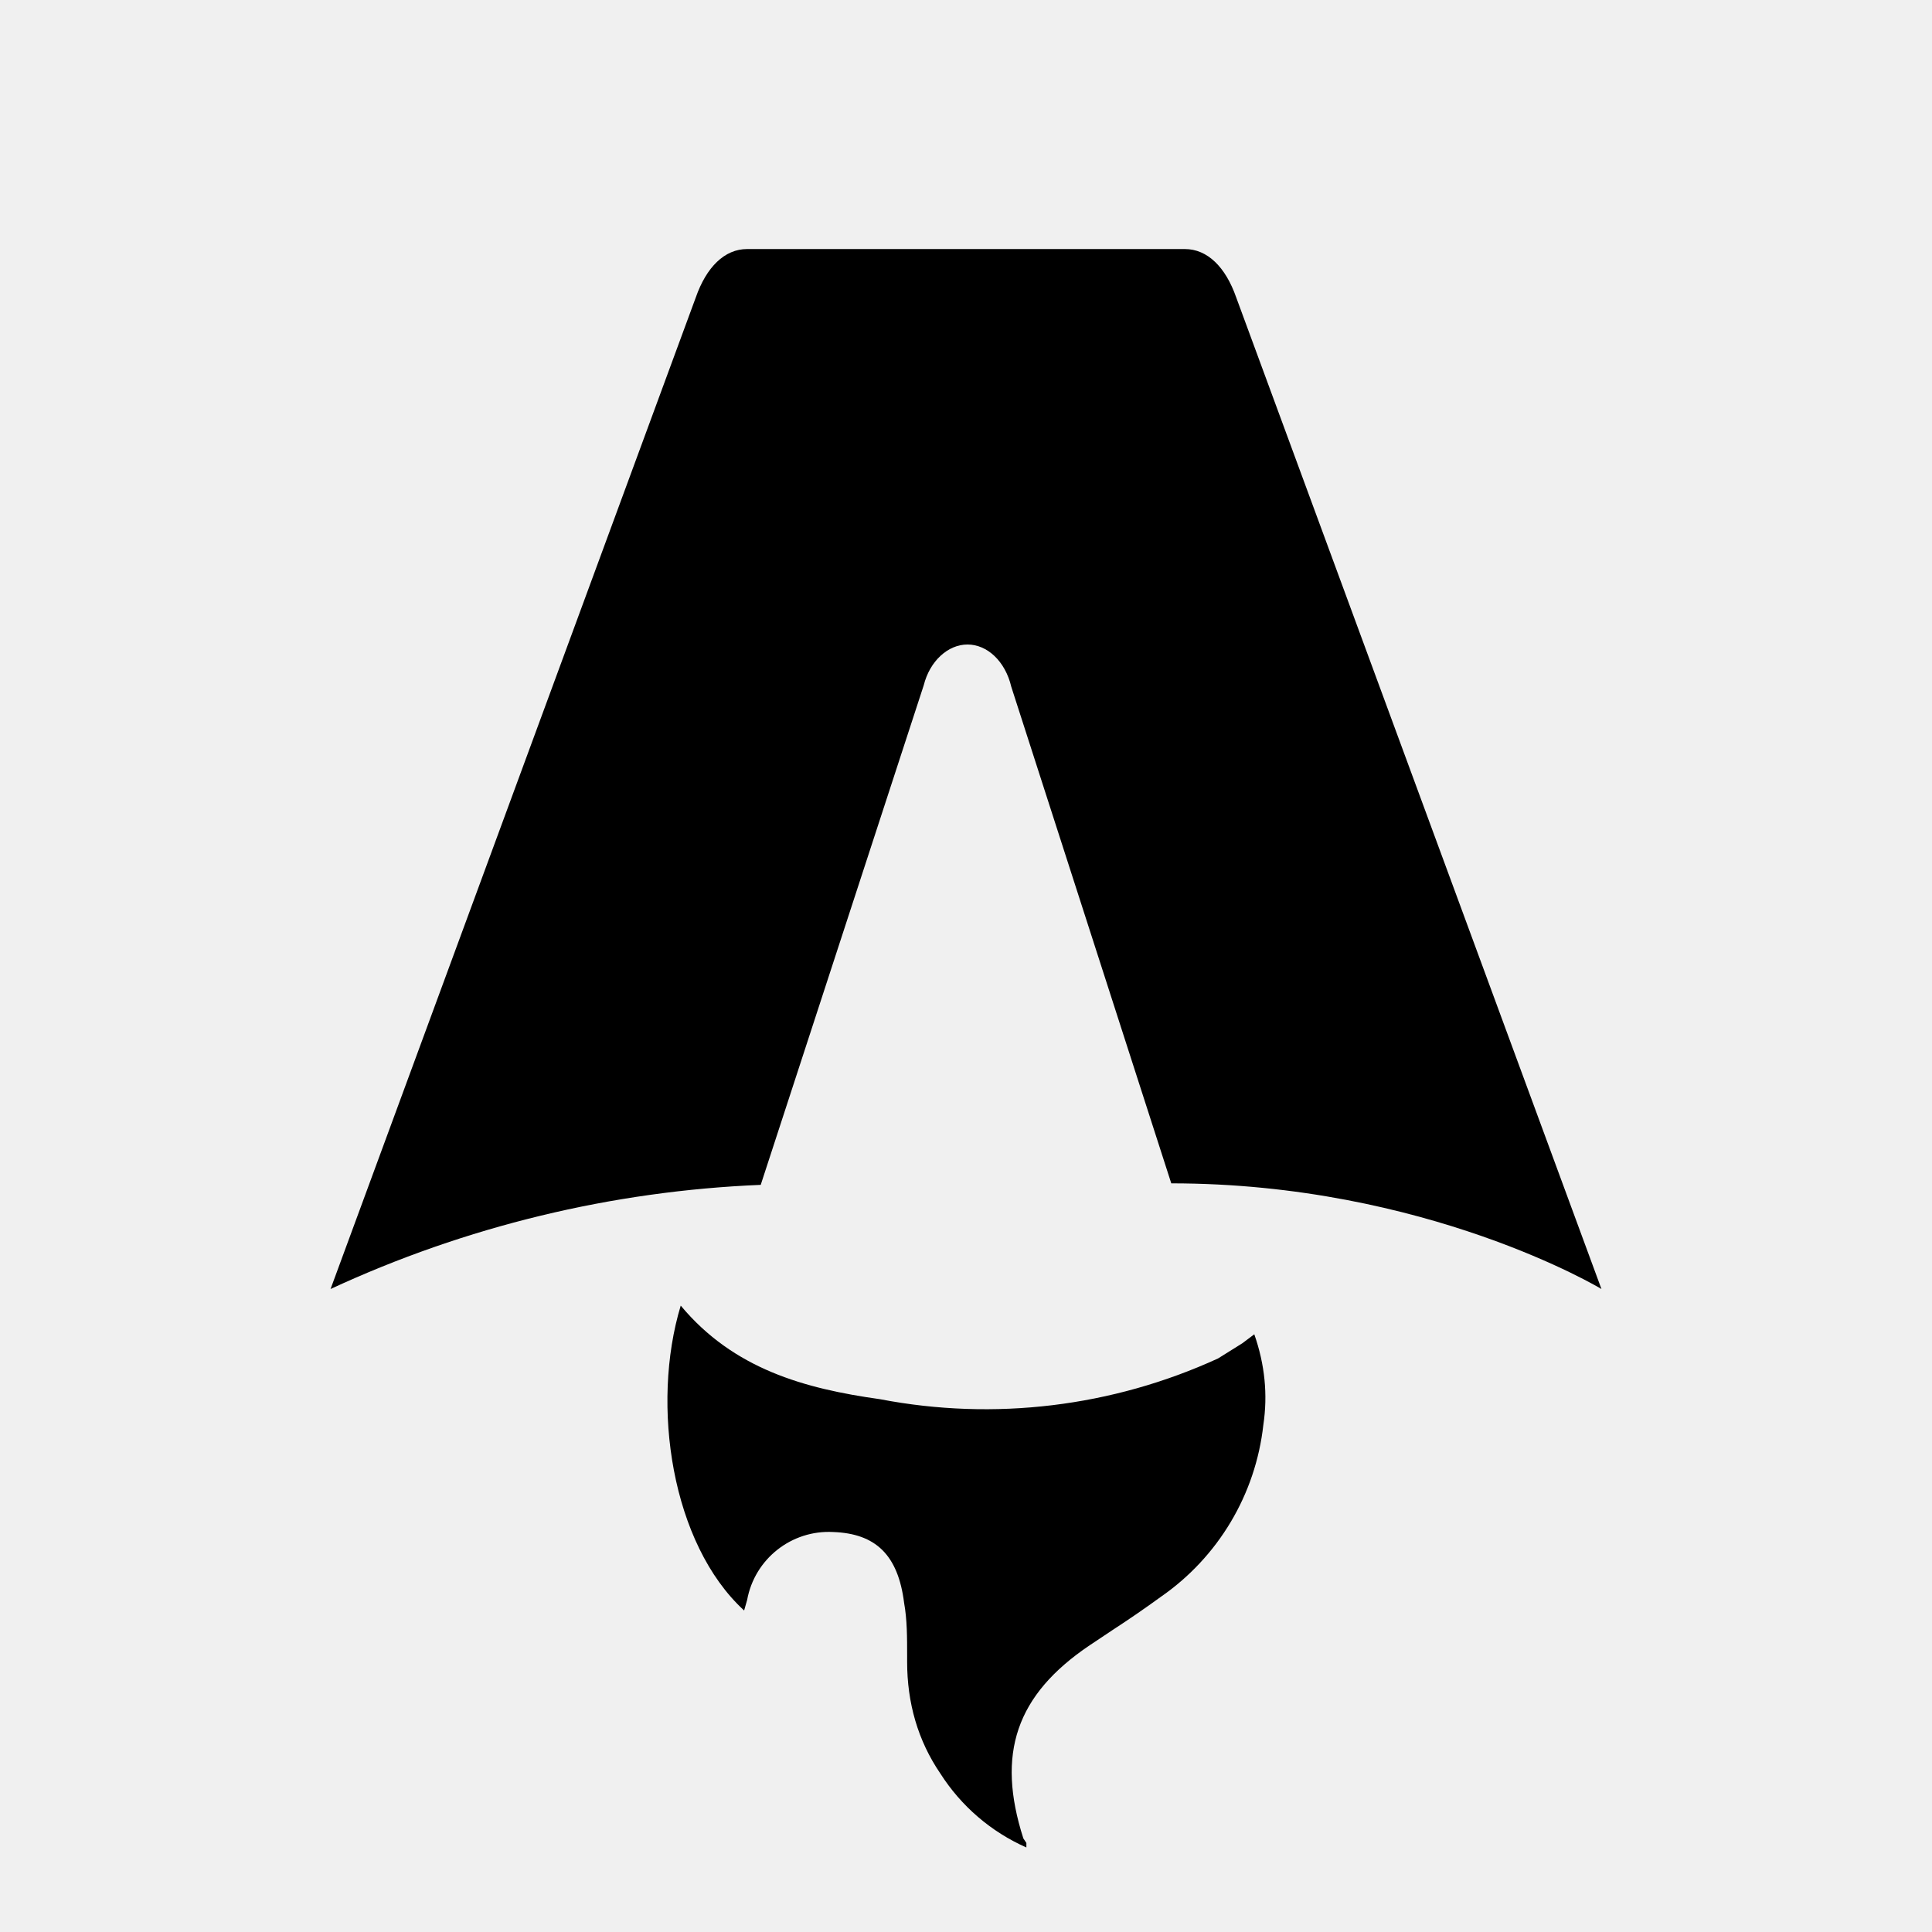
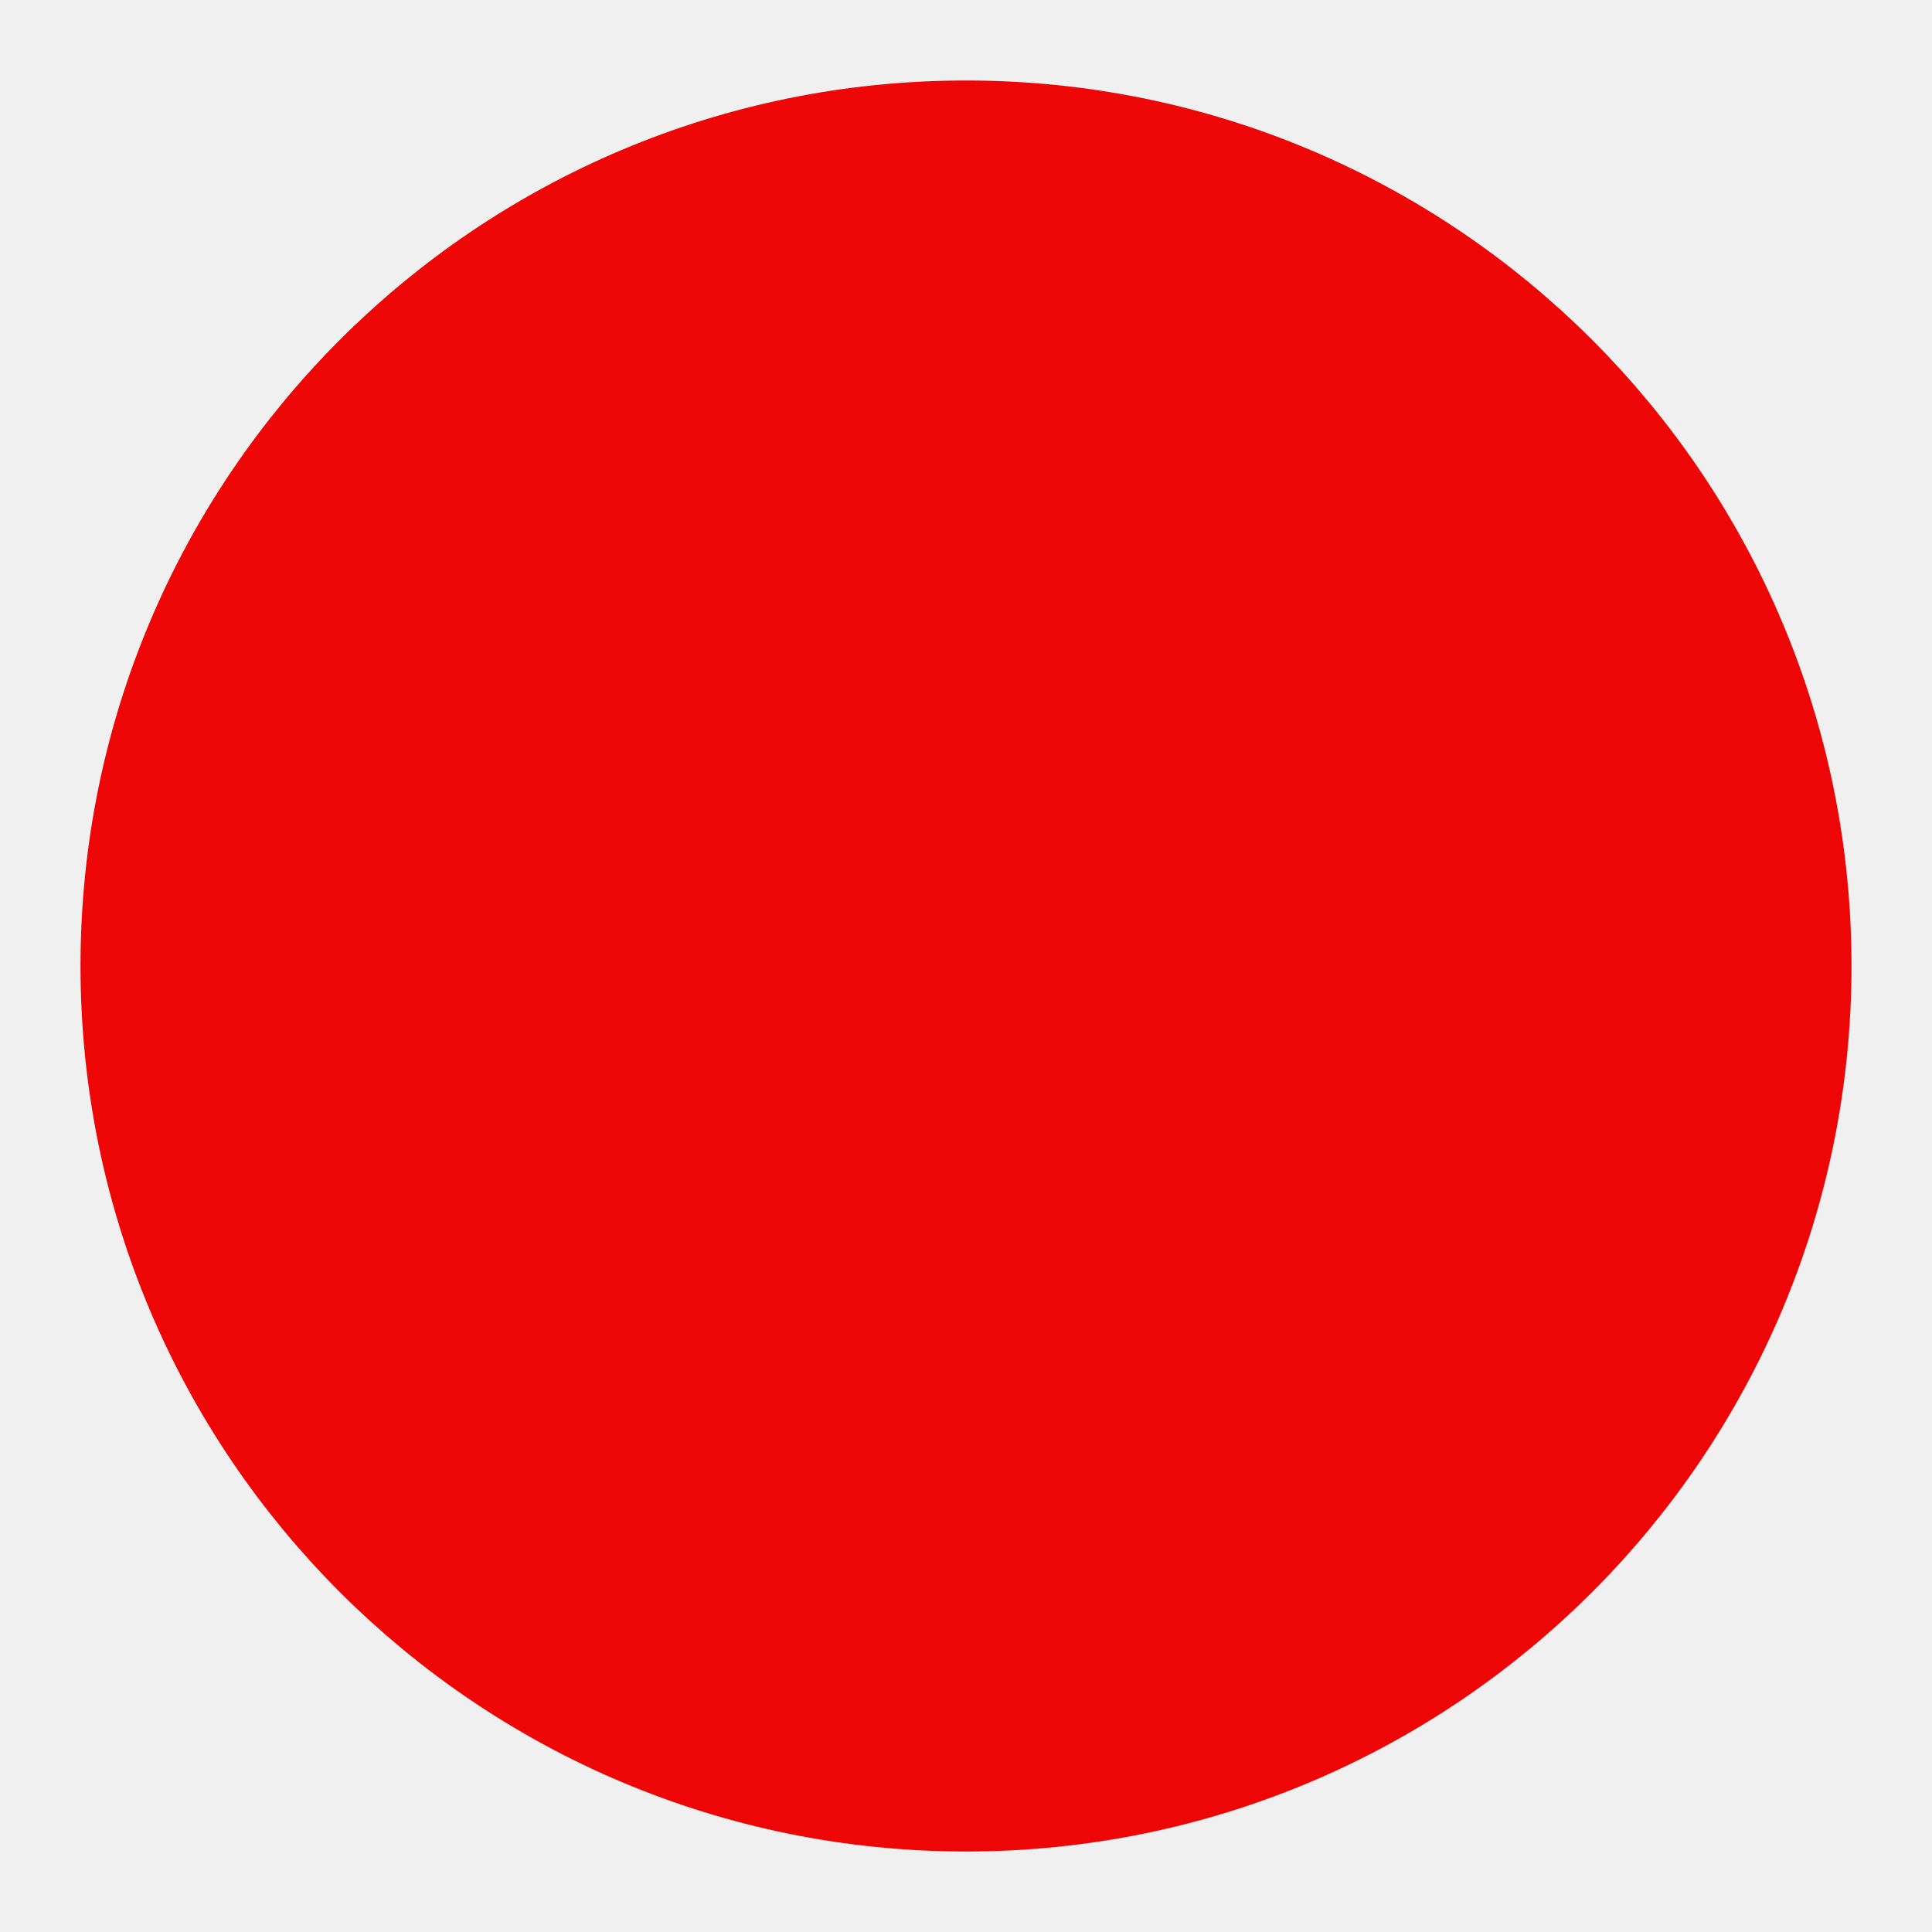
- <svg xmlns="http://www.w3.org/2000/svg" fill="none" viewBox="0 0 128 128">
-   <path d="M50.4 78.5a75.1 75.1 0 0 0-28.5 6.9l24.2-65.7c.7-2 1.9-3.2 3.4-3.2h29c1.5 0 2.7 1.2 3.4 3.2l24.2 65.7s-11.6-7-28.5-7L67 45.5c-.4-1.7-1.6-2.8-2.9-2.8-1.3 0-2.5 1.1-2.9 2.7L50.4 78.5Zm-1.1 28.2Zm-4.2-20.2c-2 6.6-.6 15.8 4.2 20.2a17.5 17.5 0 0 1 .2-.7 5.5 5.5 0 0 1 5.7-4.5c2.8.1 4.3 1.5 4.7 4.7.2 1.1.2 2.3.2 3.5v.4c0 2.7.7 5.2 2.2 7.4a13 13 0 0 0 5.7 4.9v-.3l-.2-.3c-1.8-5.6-.5-9.5 4.4-12.8l1.5-1a73 73 0 0 0 3.2-2.2 16 16 0 0 0 6.8-11.4c.3-2 .1-4-.6-6l-.8.6-1.6 1a37 37 0 0 1-22.4 2.7c-5-.7-9.7-2-13.2-6.2Z" />
-   <style>
-         path { fill: #000; }
-         @media (prefers-color-scheme: dark) {
-             path { fill: #FFF; }
-         }
-     </style>
+ <svg xmlns="http://www.w3.org/2000/svg" width="24" height="24" viewBox="0 0 24 24" stroke="#ee0606" fill="#ee0606" stroke-width="2" stroke-linecap="round" stroke-linejoin="round" class="lucide lucide-circle-icon lucide-circle">
+   <circle cx="12" cy="12" r="10" />
</svg>
